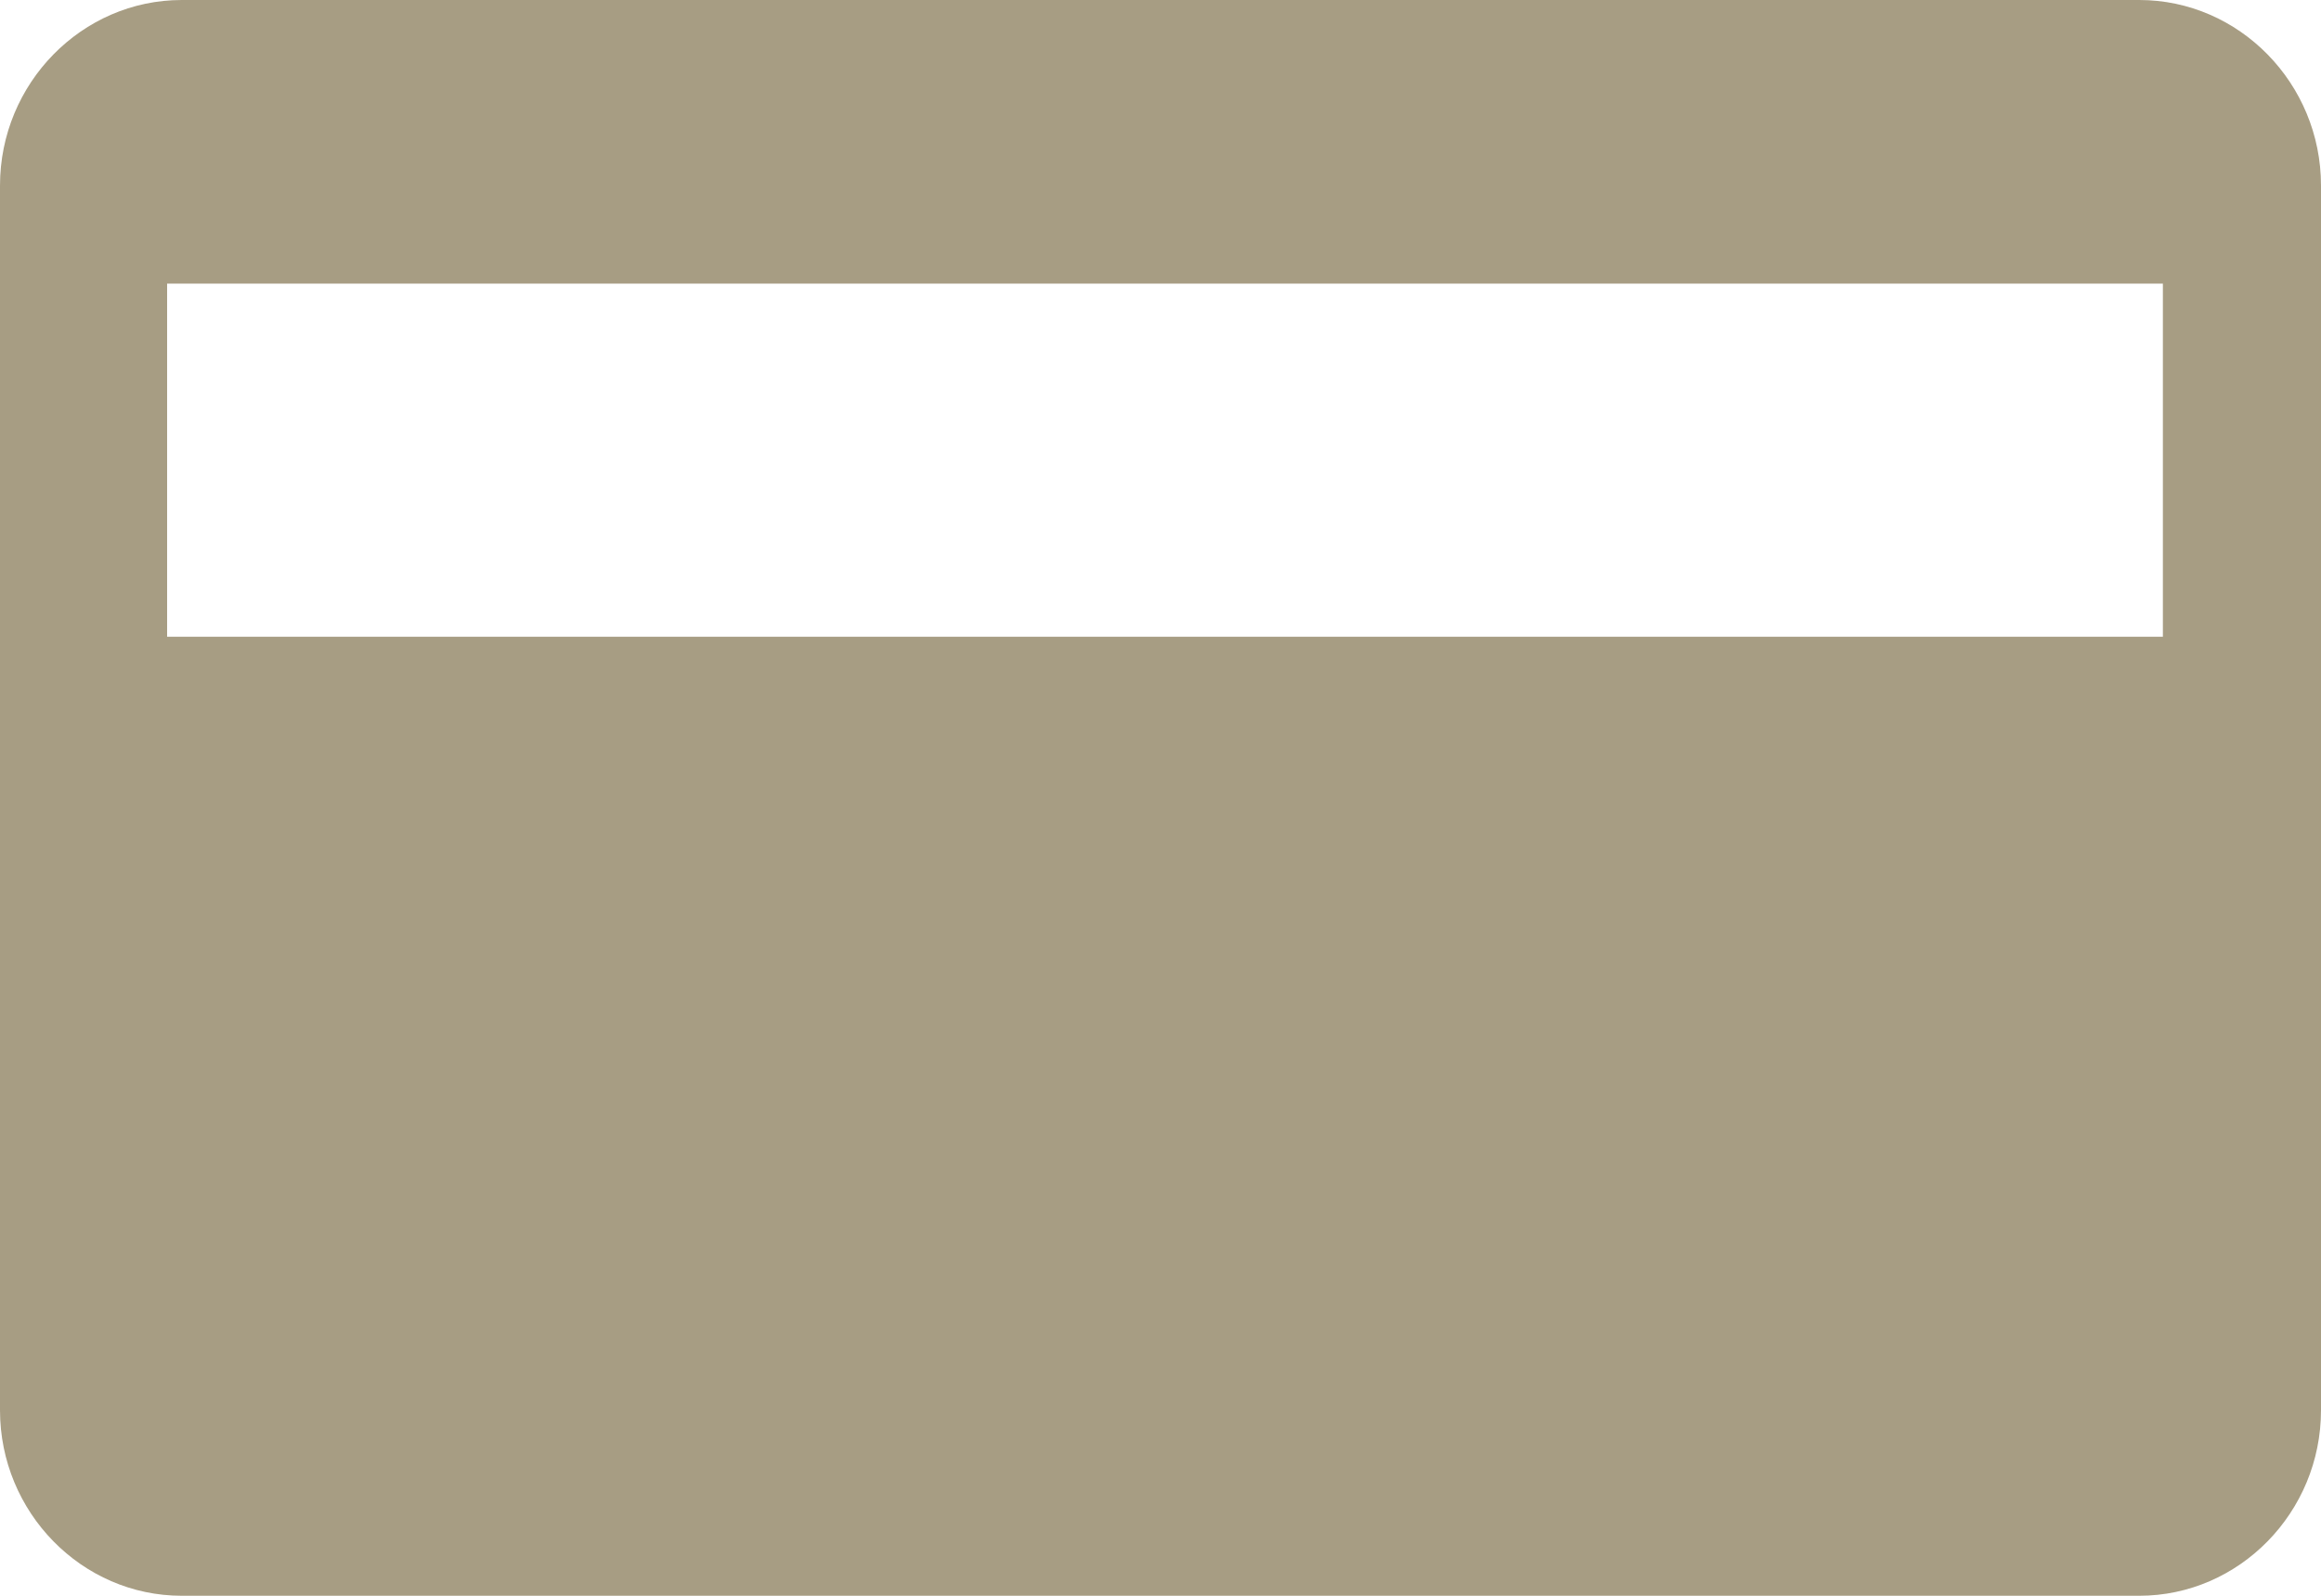
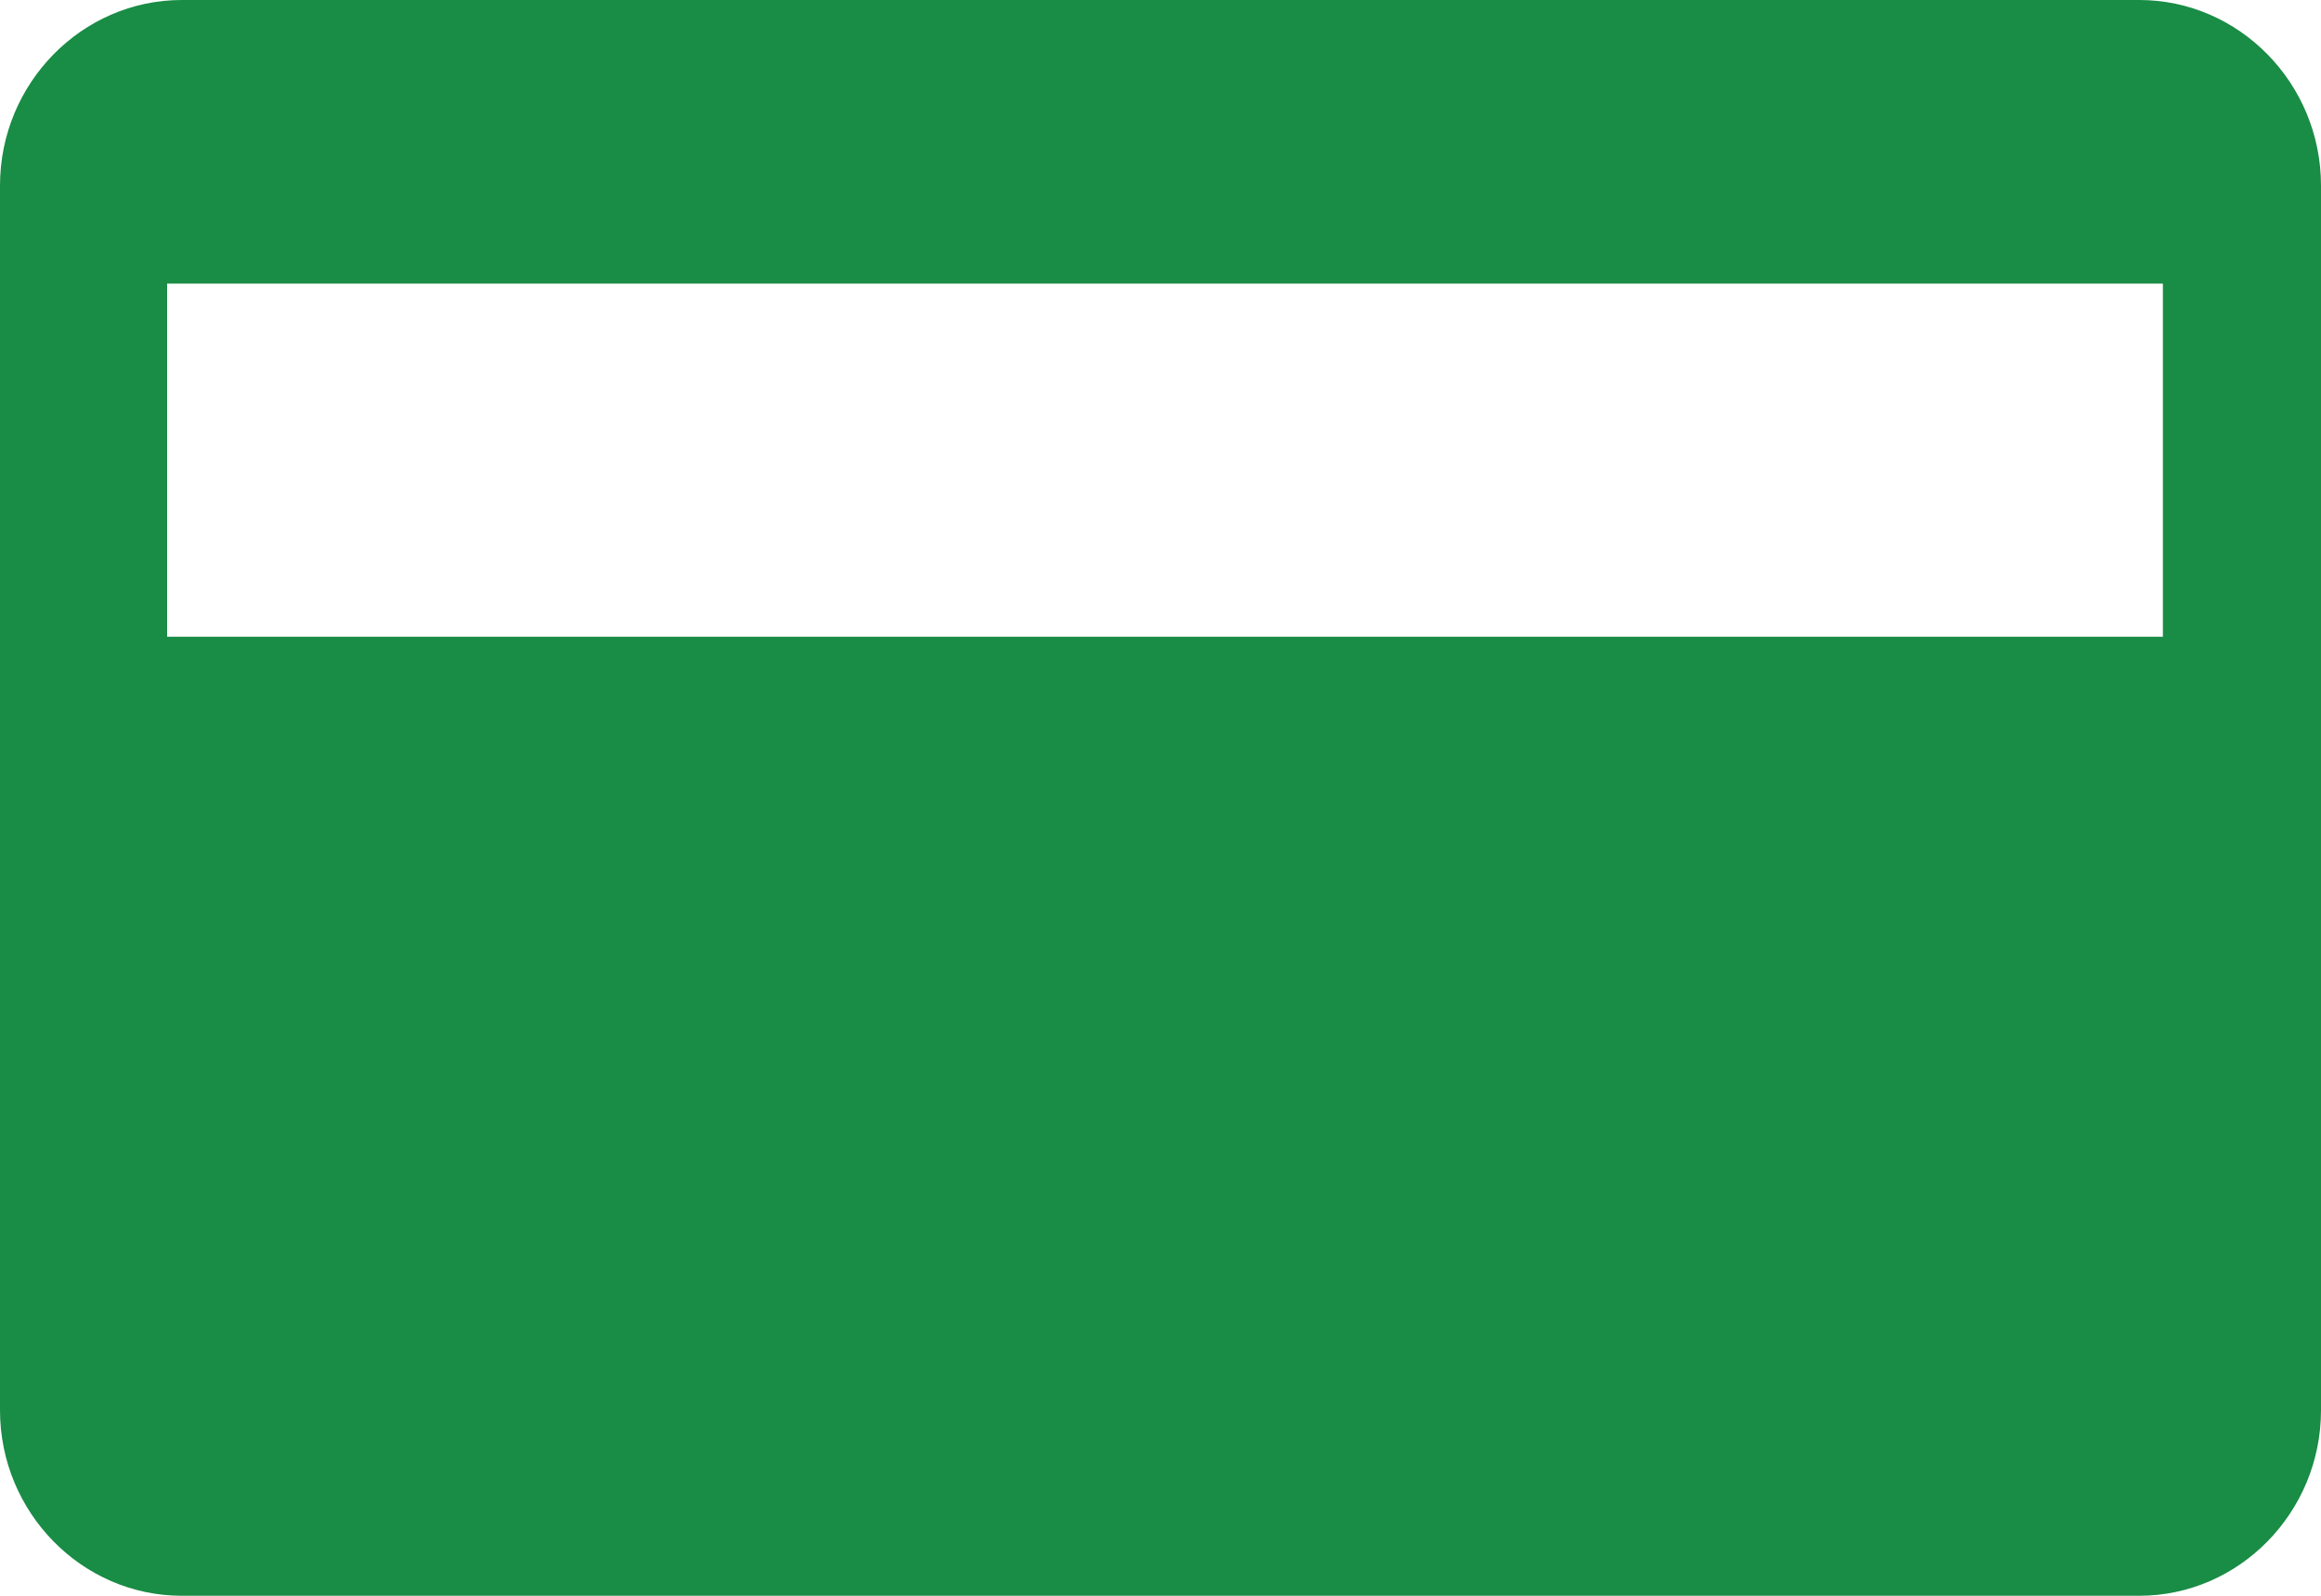
<svg xmlns="http://www.w3.org/2000/svg" width="16px" height="11px" viewBox="0 0 16 11" version="1.1">
  <defs />
  <g id="Welcome" stroke="none" stroke-width="1" fill="none" fill-rule="evenodd">
    <g id="Static" transform="translate(-968, -1090)" fill="#A79D83">
      <g id="//-Body" transform="translate(169, 179)">
        <g id="::-Aside-+-::-Primary" transform="translate(0, 683)">
          <g id="::-Aside" transform="translate(751, 0)">
-             <g id="Donation-Form" transform="translate(13, 0)">
+             <g class="ck-profile-donate-svg" transform="translate(13, 0)">
              <g id="Card-Number" transform="translate(21, 209)">
-                 <path d="M28.747,19 L15.253,19 C14.564,19 14,19.575 14,20.279 L14,28.721 C14,29.425 14.564,30 15.253,30 L28.747,30 C29.436,30 30,29.425 30,28.721 L30,20.279 C30,19.575 29.436,19 28.747,19 L28.747,19 Z M15.152,20.955 L28.91,20.955 L28.91,23.389 L15.152,23.389 L15.152,20.955 Z" id="Credit-Card-Icon" />
+                 <path style="fill: #198C45;" d="M28.747,19 L15.253,19 C14.564,19 14,19.575 14,20.279 L14,28.721 C14,29.425 14.564,30 15.253,30 L28.747,30 C29.436,30 30,29.425 30,28.721 L30,20.279 C30,19.575 29.436,19 28.747,19 L28.747,19 Z M15.152,20.955 L28.91,20.955 L28.91,23.389 L15.152,23.389 L15.152,20.955 Z" id="Credit-Card-Icon" />
              </g>
            </g>
          </g>
        </g>
      </g>
    </g>
  </g>
</svg>
